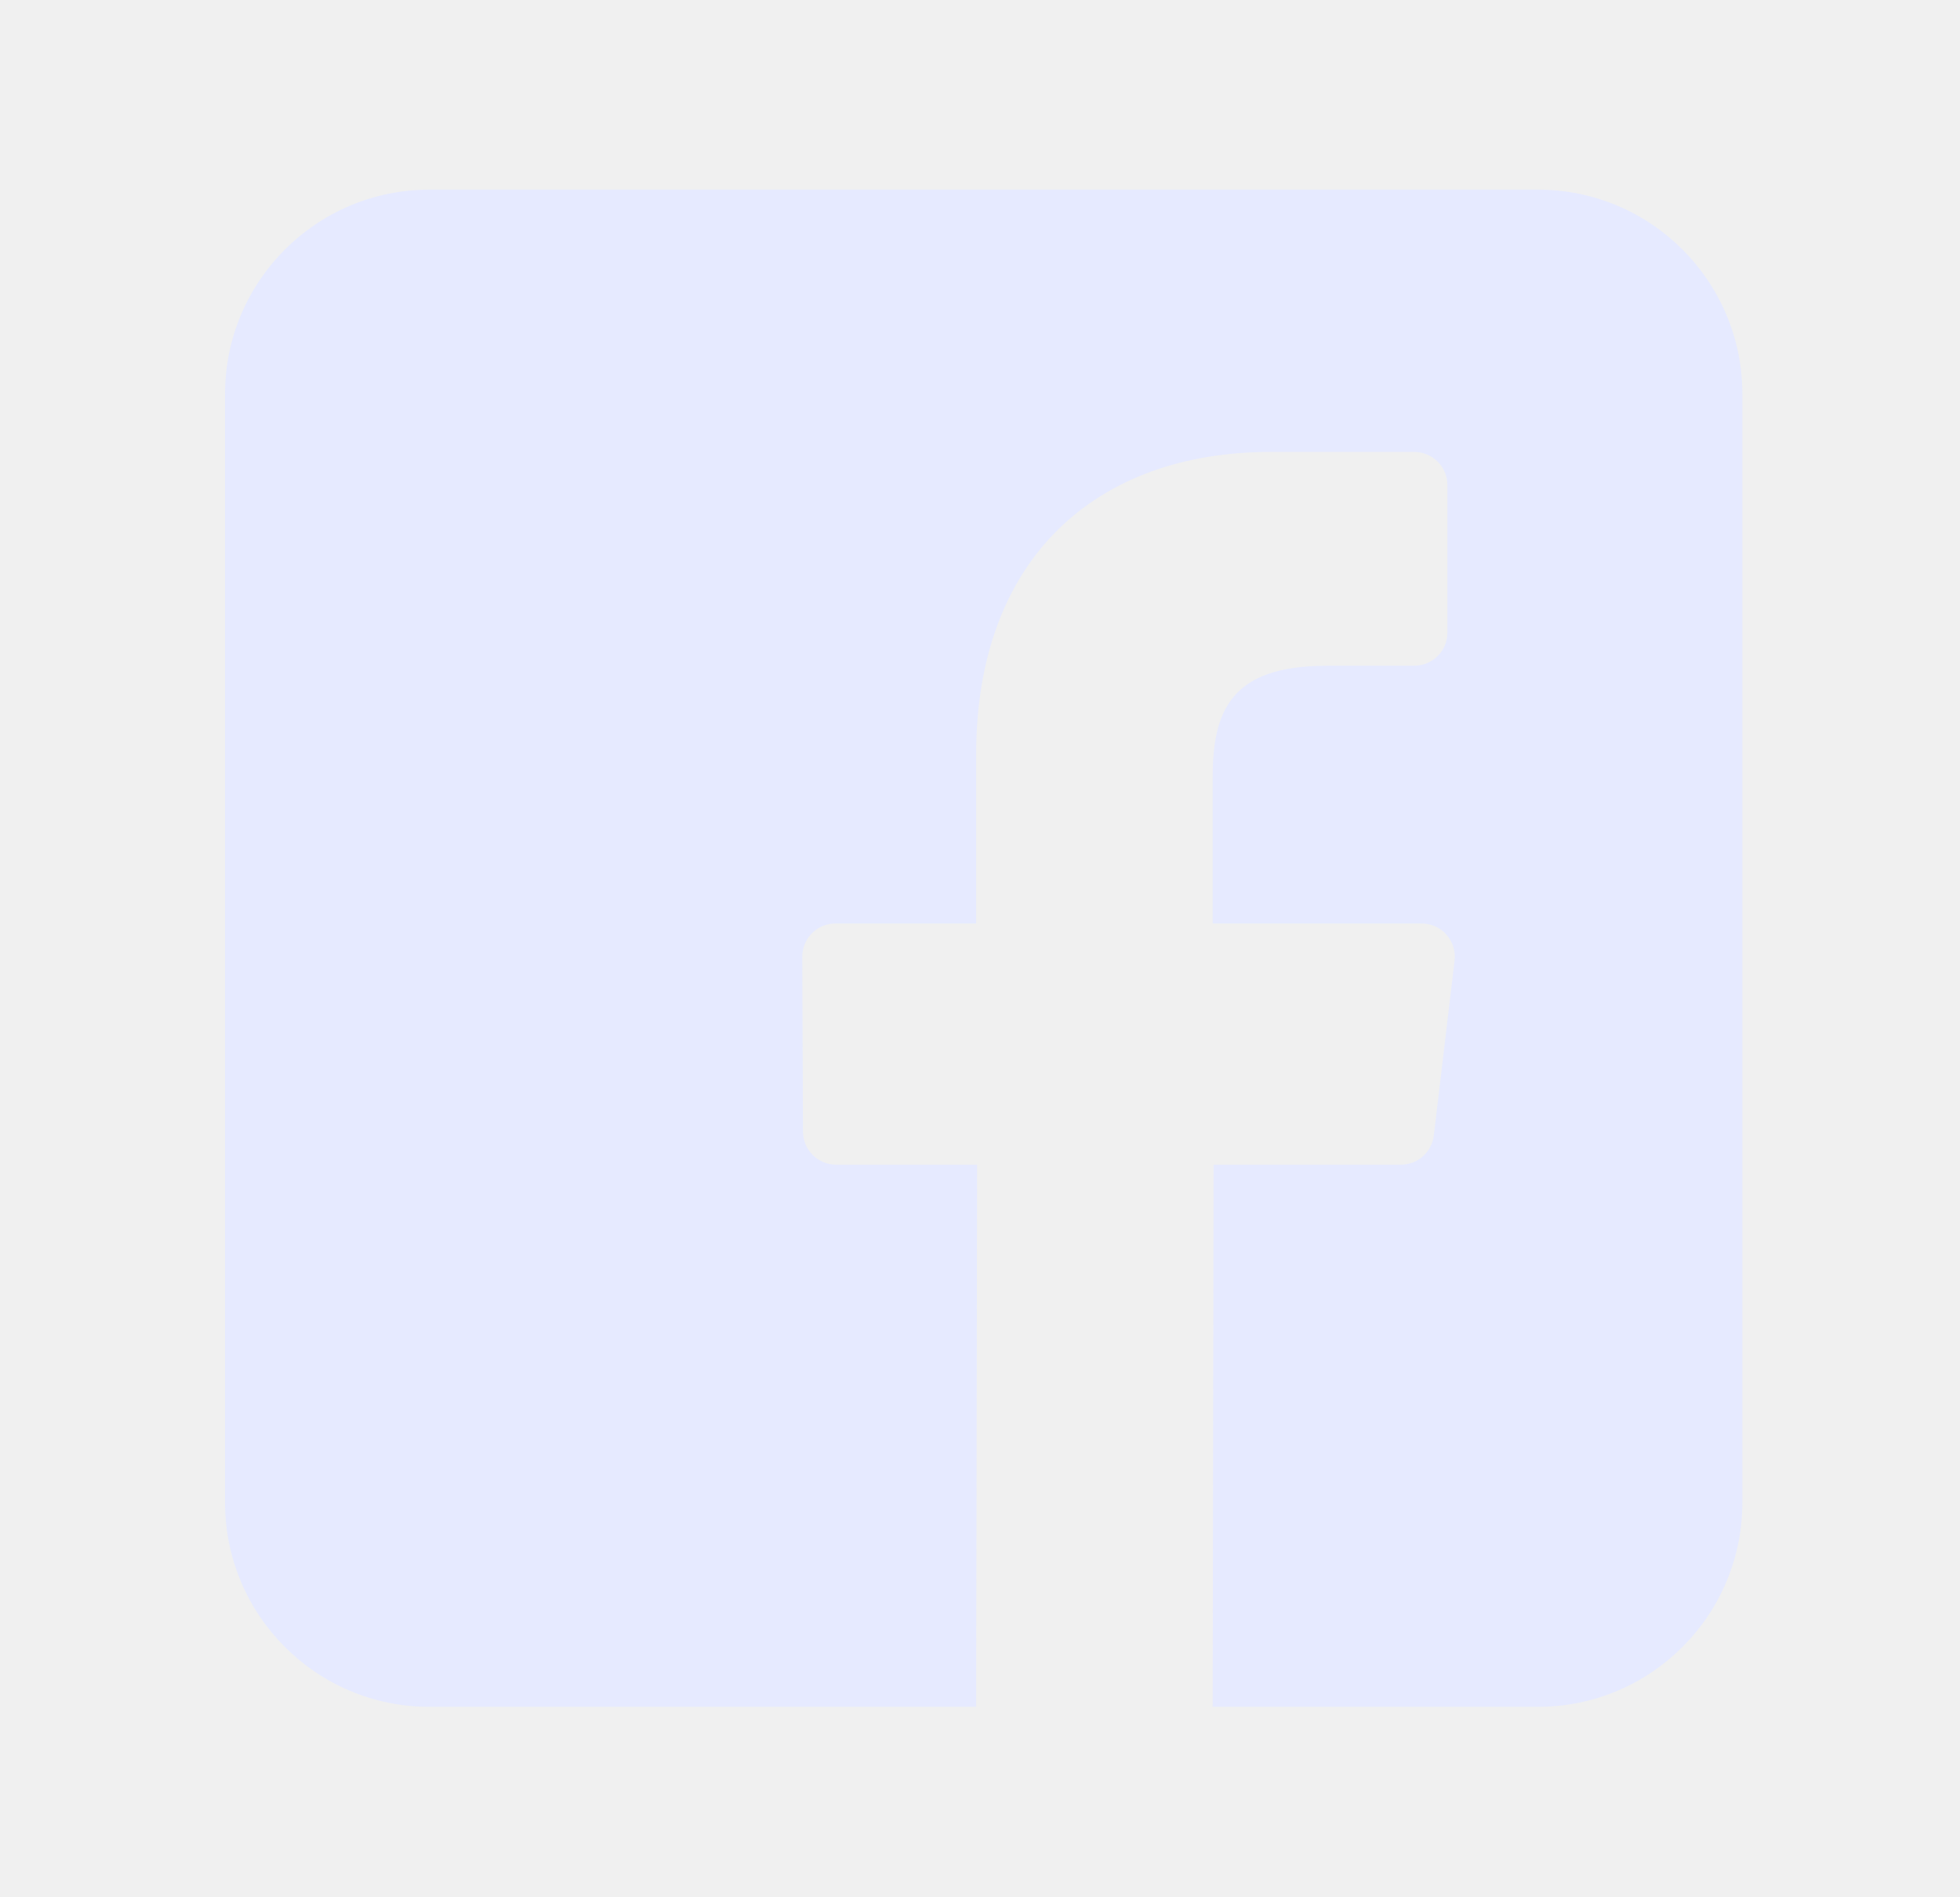
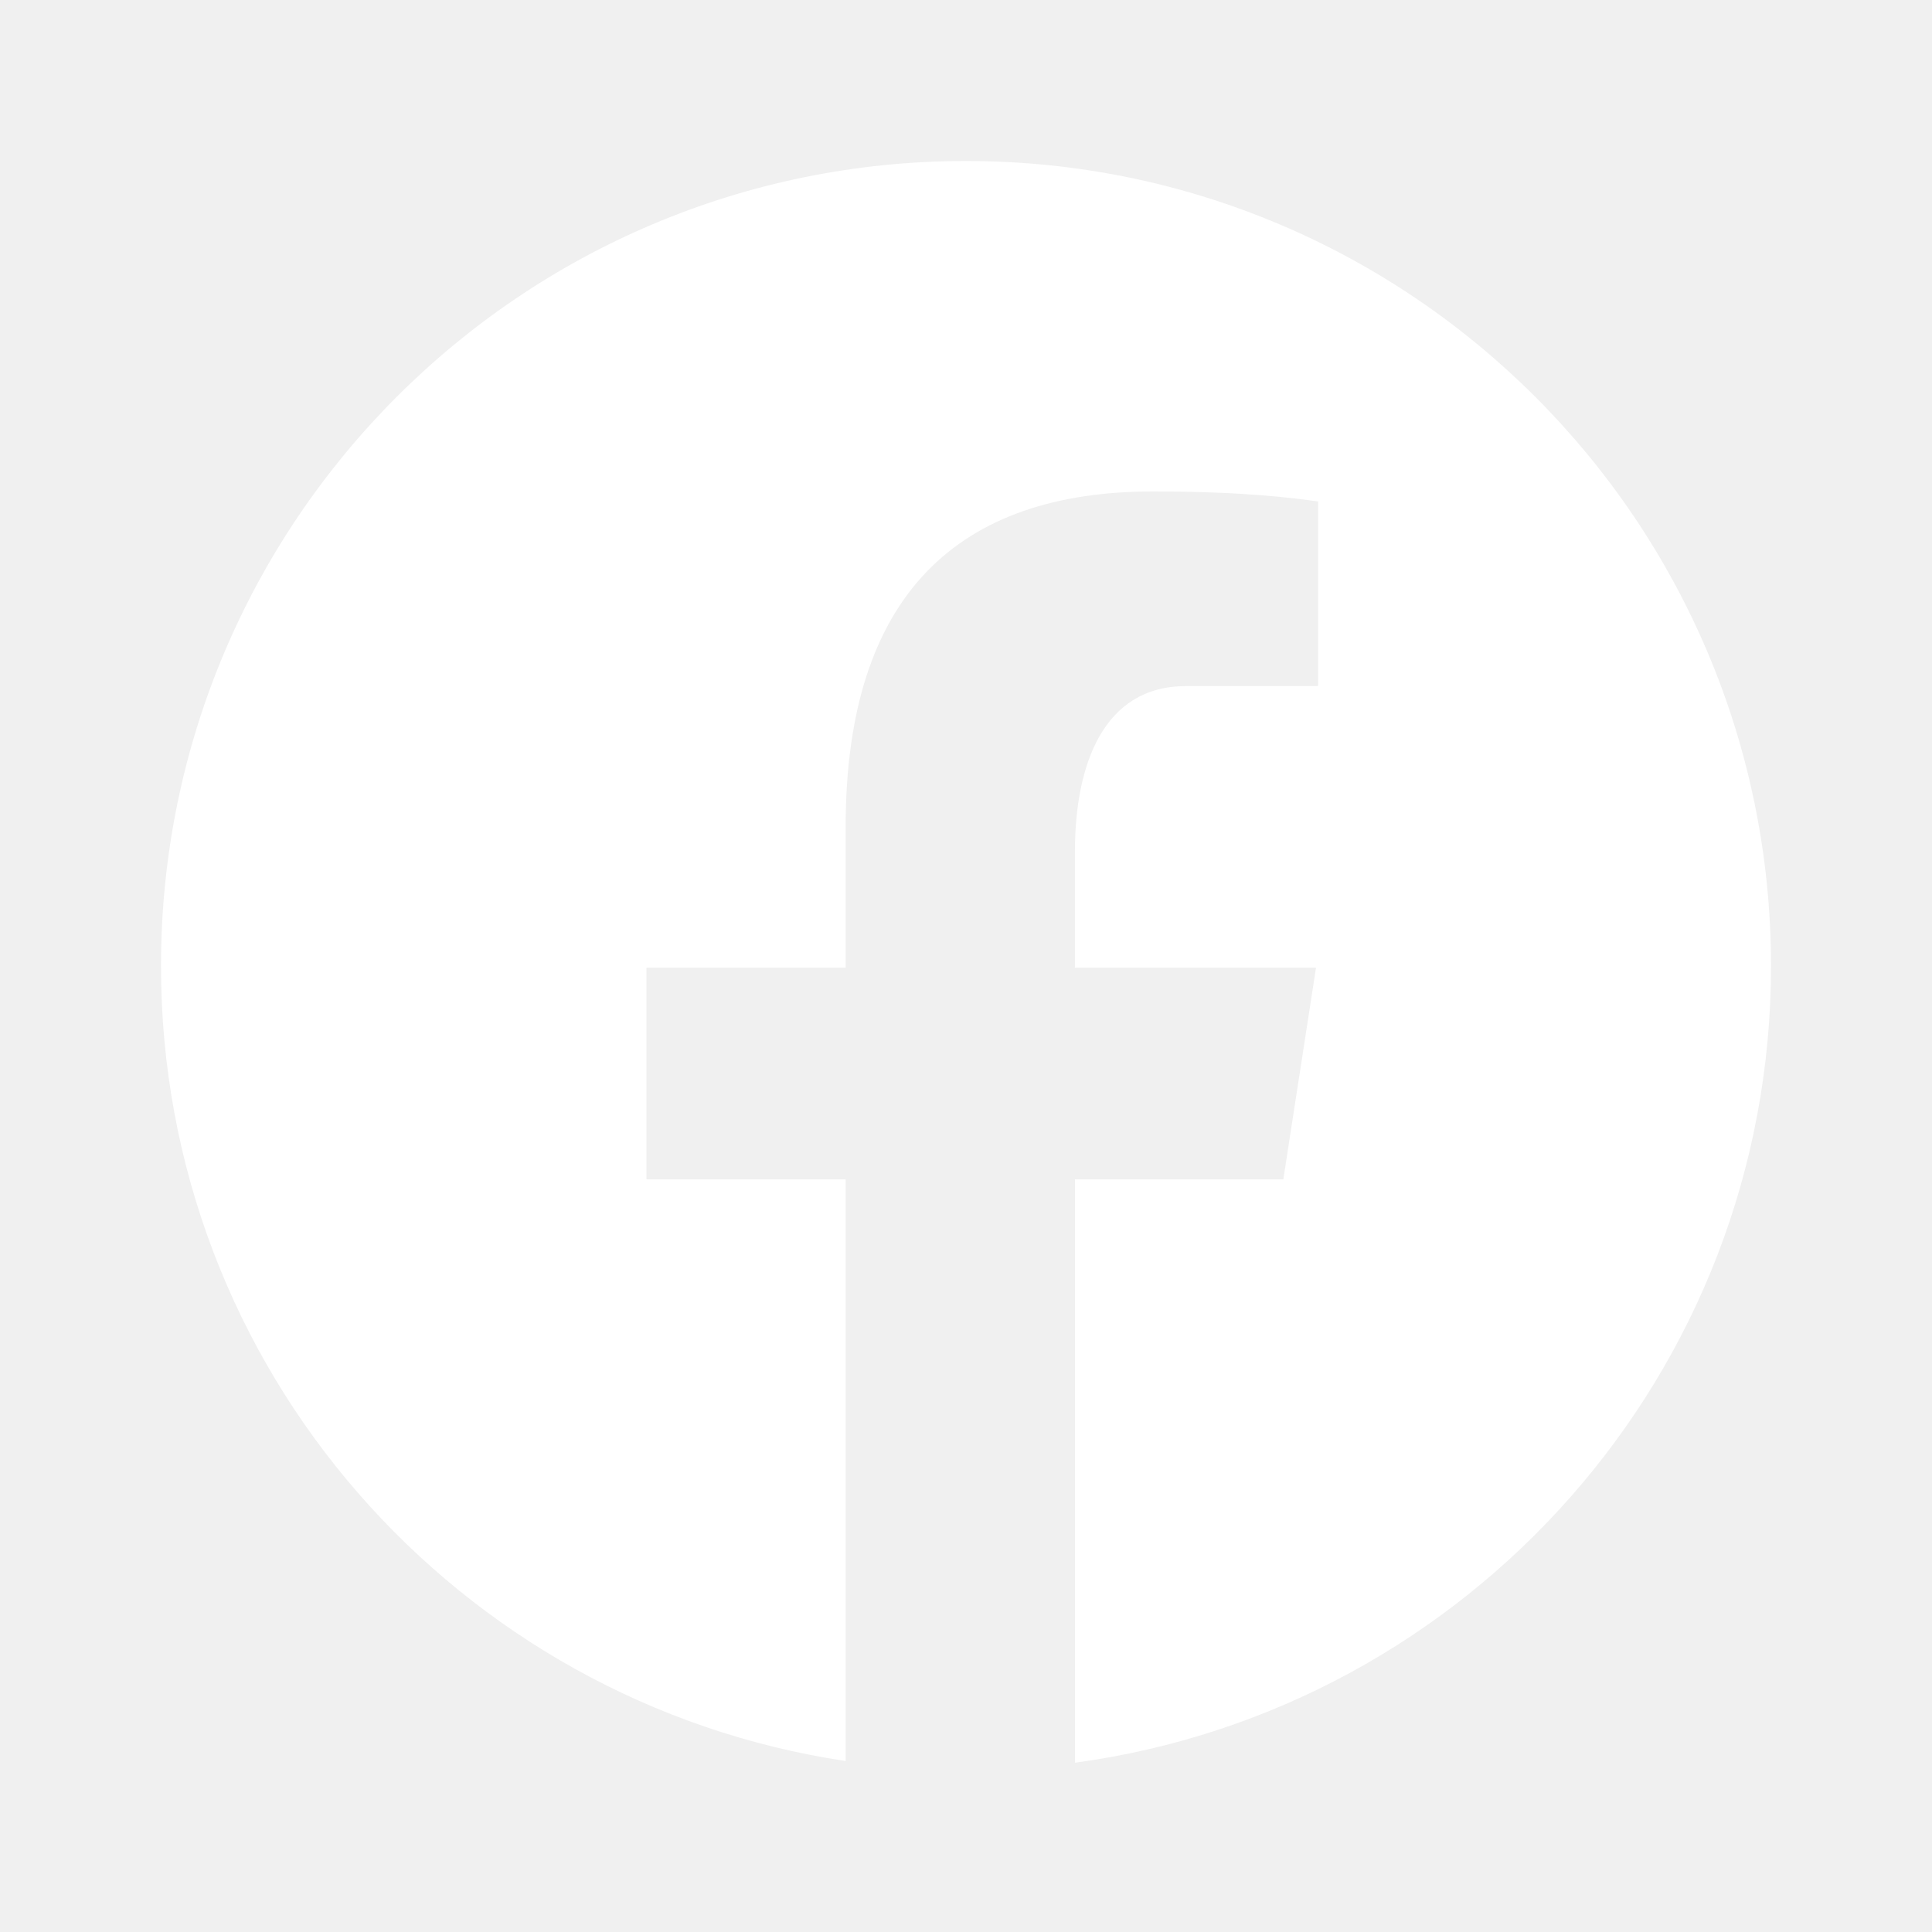
- <svg xmlns="http://www.w3.org/2000/svg" width="31" height="30" viewBox="0 0 31 30" fill="none">
-   <path d="M24.324 3H6.793C5.007 3 3.559 4.448 3.559 6.234V23.766C3.559 25.552 5.006 27 6.793 27H15.439L15.454 18.424H13.226C12.936 18.424 12.701 18.189 12.7 17.9L12.689 15.135C12.688 14.844 12.924 14.608 13.215 14.608H15.439V11.937C15.439 8.837 17.332 7.149 20.098 7.149H22.367C22.657 7.149 22.893 7.384 22.893 7.674V10.005C22.893 10.296 22.657 10.531 22.367 10.531L20.975 10.532C19.471 10.532 19.18 11.246 19.18 12.295V14.608H22.484C22.799 14.608 23.043 14.883 23.006 15.195L22.678 17.96C22.647 18.224 22.423 18.424 22.156 18.424H19.194L19.18 27H24.324C26.11 27 27.558 25.552 27.558 23.766V6.234C27.558 4.448 26.11 3 24.324 3Z" fill="#E6EAFF" />
+ <svg xmlns="http://www.w3.org/2000/svg" width="24" height="24" viewBox="0 0 24 24" fill="none">
+   <path d="M12 2C6.477 2 2 6.477 2 12C2 17.013 5.693 21.153 10.505 21.876V14.65H8.031V12.021H10.505V10.272C10.505 7.376 11.916 6.105 14.323 6.105C15.476 6.105 16.085 6.19 16.374 6.229V8.523H14.732C13.71 8.523 13.353 9.492 13.353 10.584V12.021H16.348L15.942 14.65H13.354V21.897C18.235 21.236 22 17.062 22 12C22 6.477 17.523 2 12 2Z" fill="white" />
</svg>
